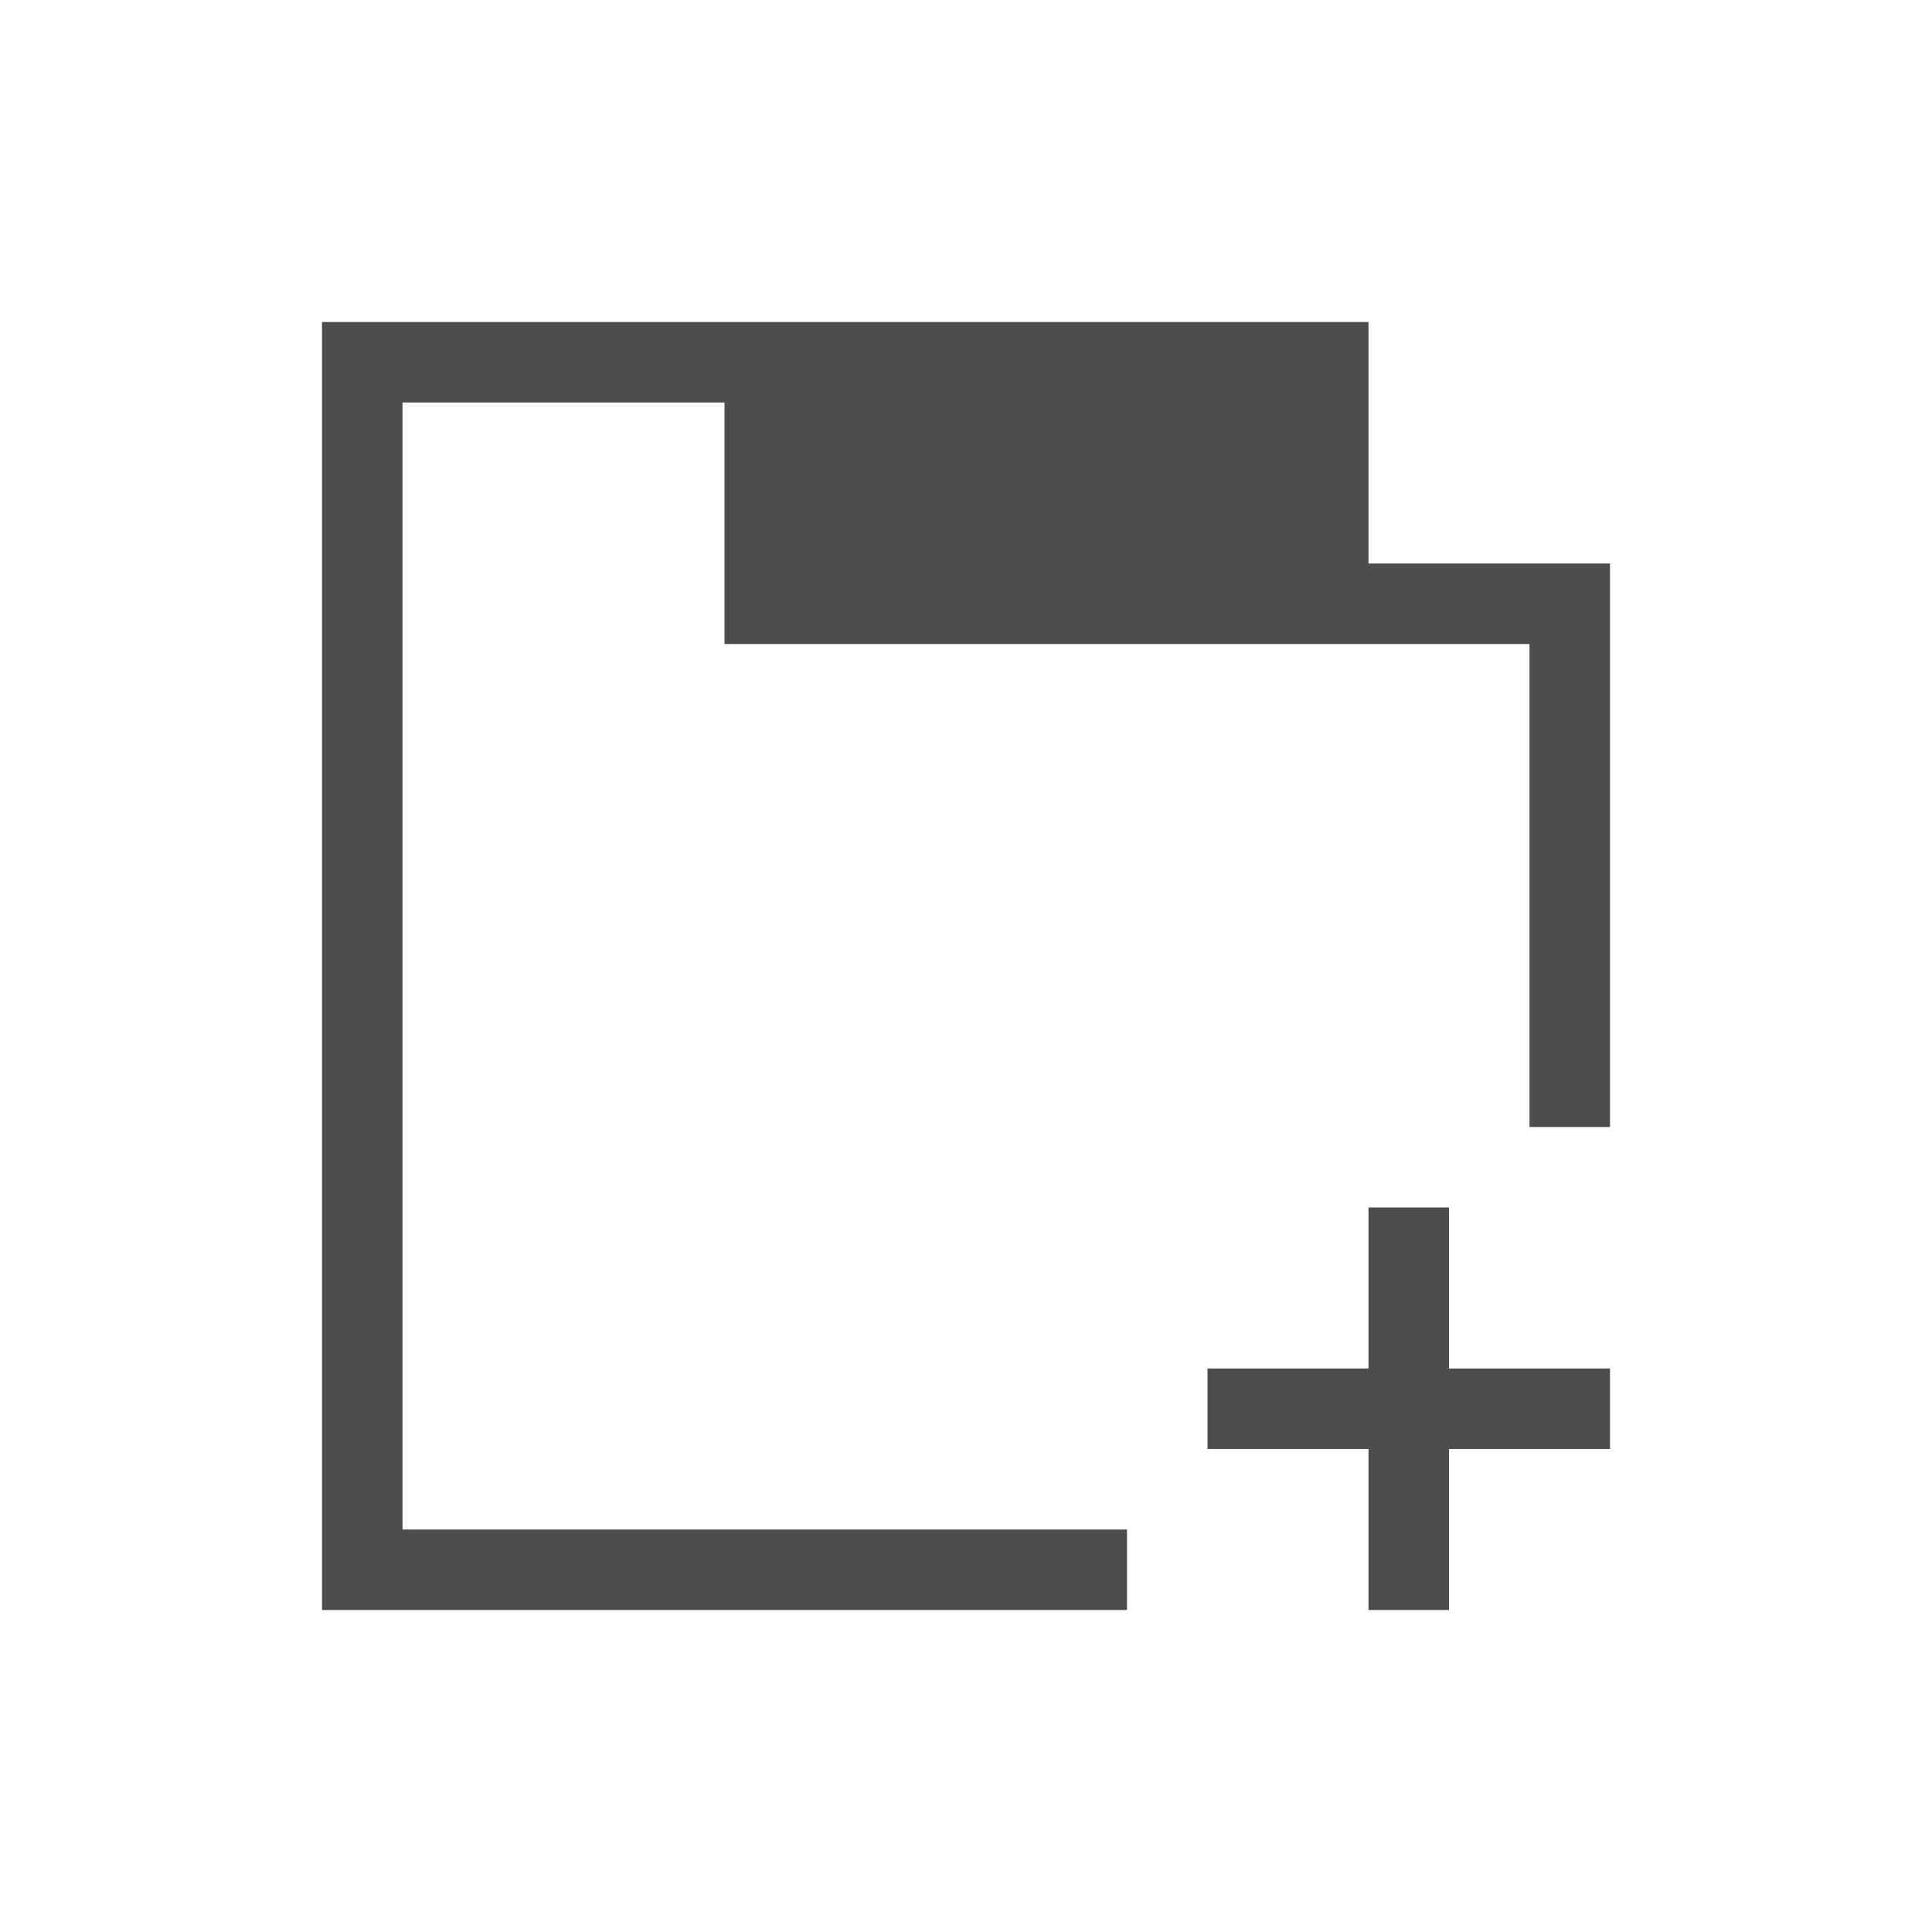
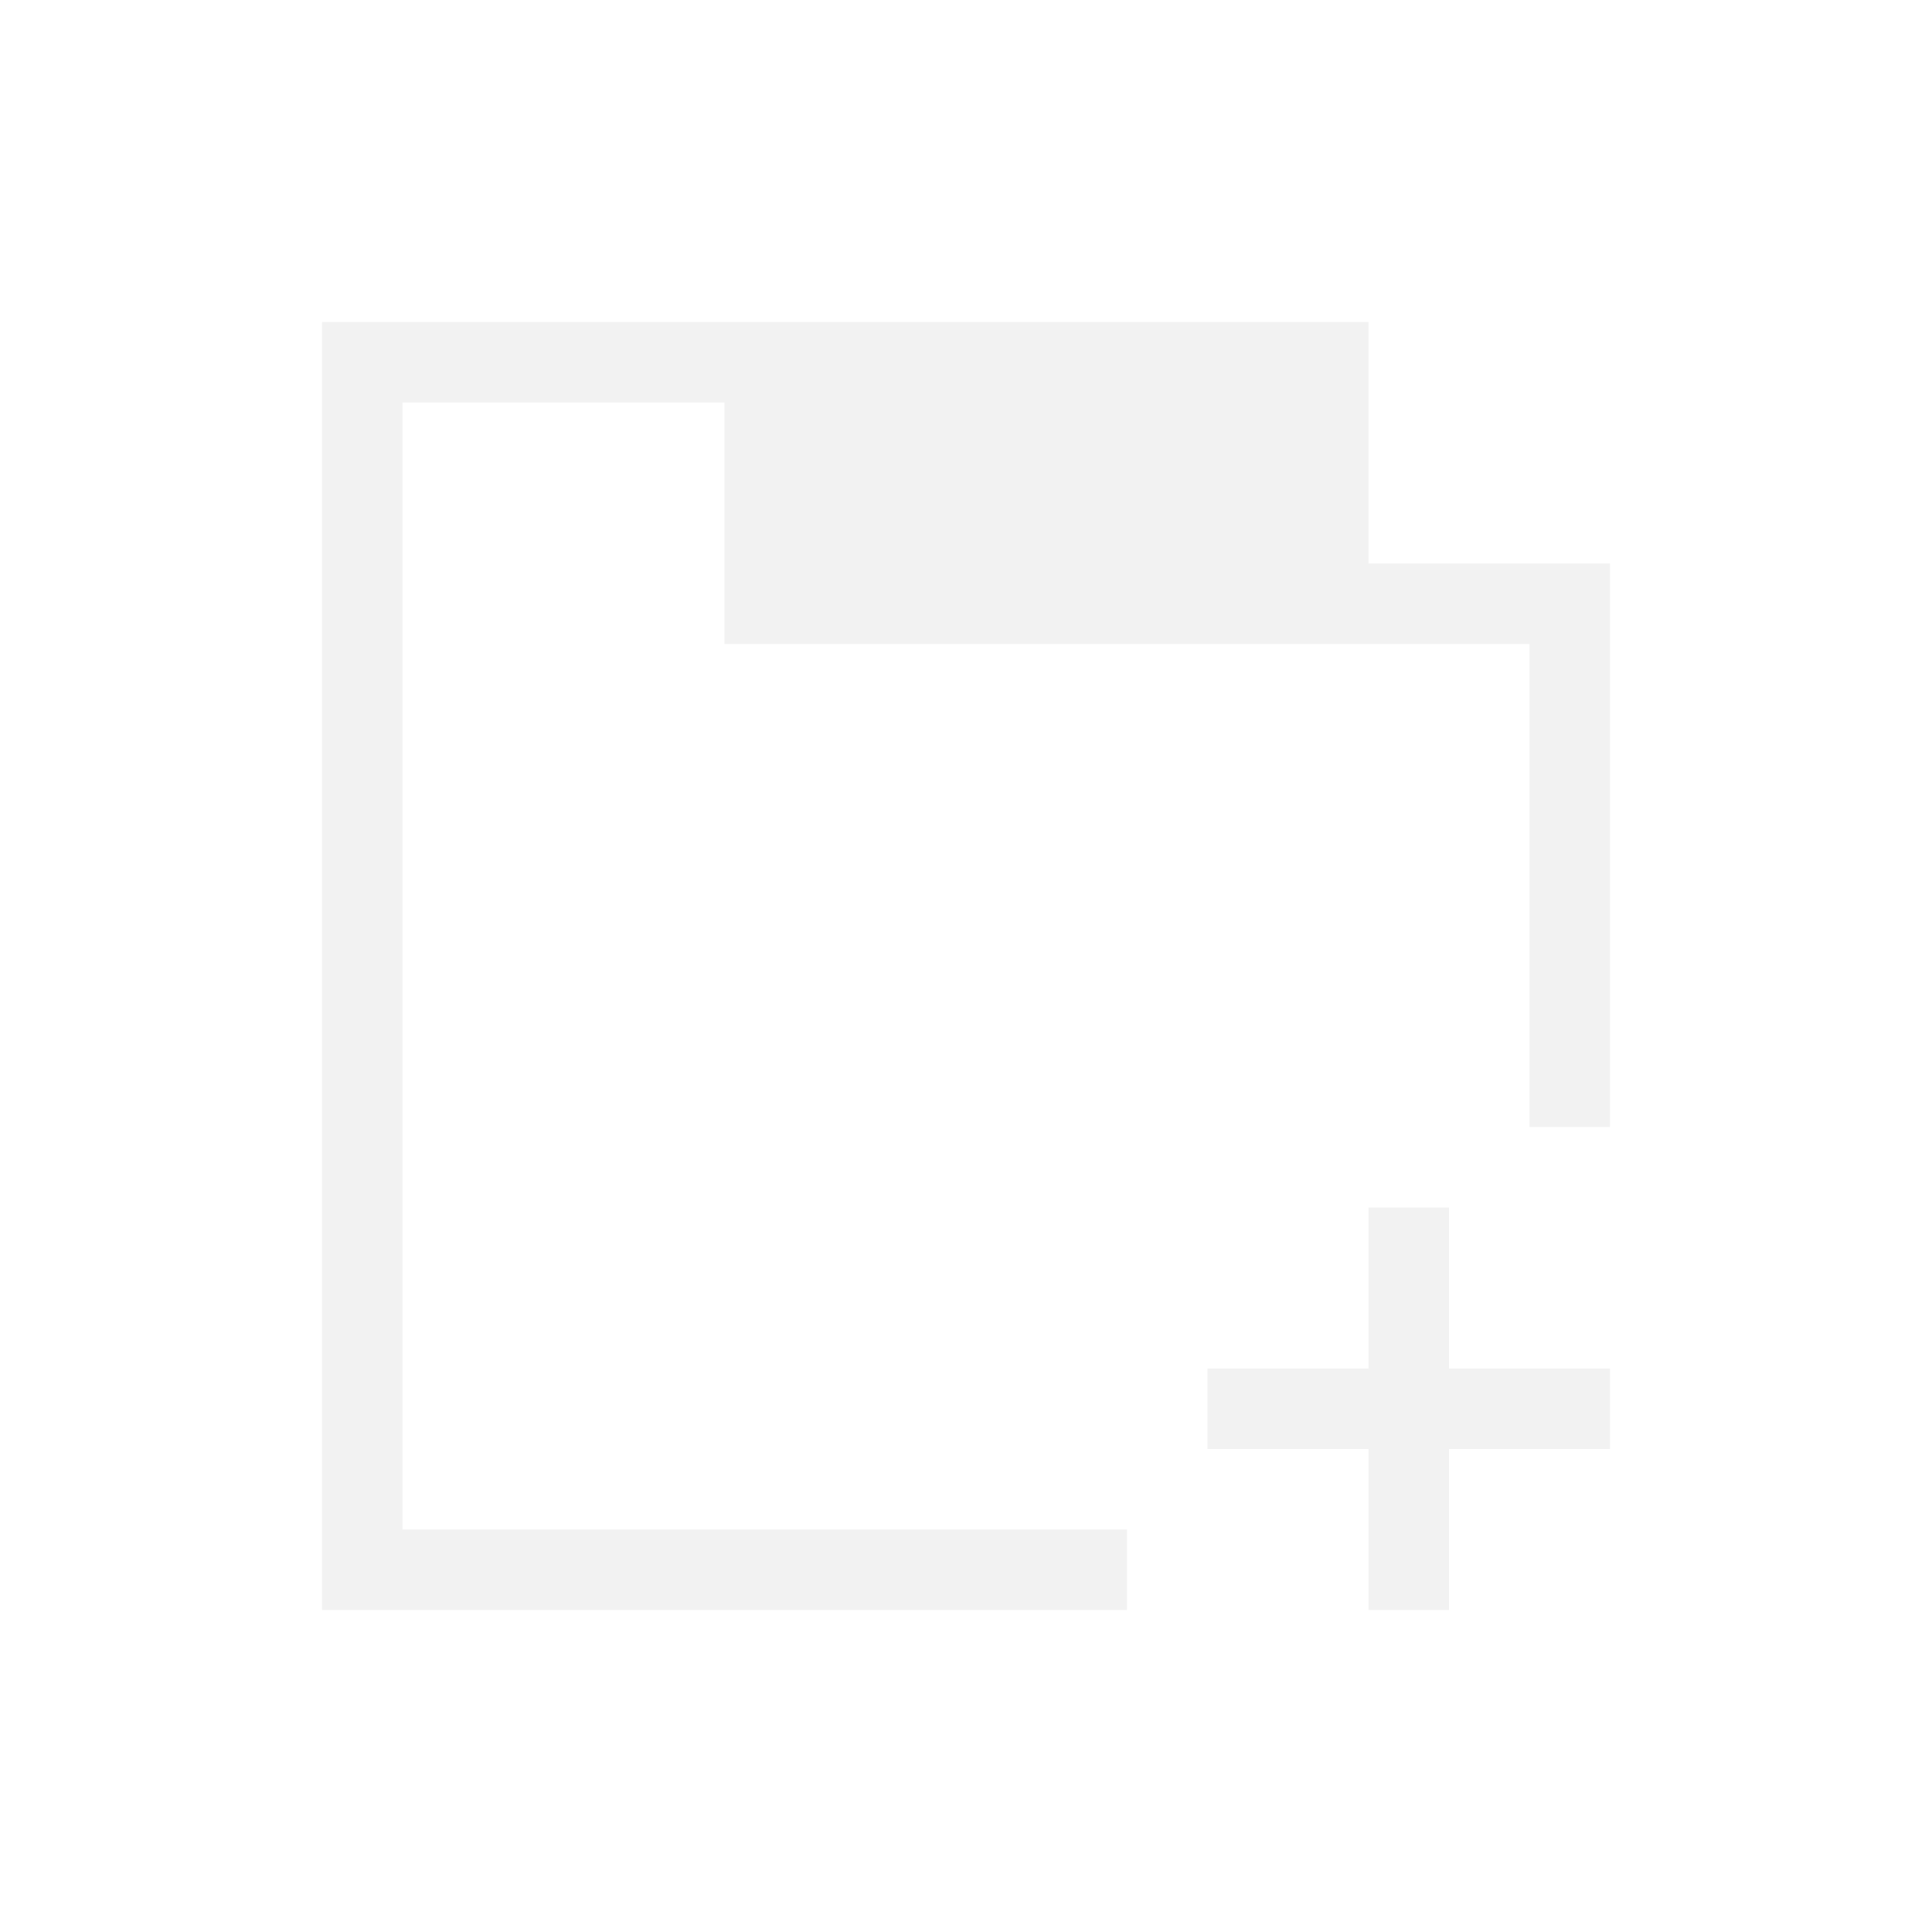
<svg xmlns="http://www.w3.org/2000/svg" width="24" height="24" id="svg3869" version="1.1">
  <defs id="defs3871">
    <linearGradient id="linearGradient4290-48">
      <stop id="stop4292-0" offset="0" style="stop-color:#a5a5a5;stop-opacity:1;" />
      <stop id="stop4294-0" offset="1" style="stop-color:#f5f2f5;stop-opacity:1;" />
    </linearGradient>
    <clipPath clipPathUnits="userSpaceOnUse" id="clipPath16">
      <path d="m 0,706.465 1490.926,0 L 1490.926,0 0,0 0,706.465 Z" id="path18" />
    </clipPath>
    <clipPath clipPathUnits="userSpaceOnUse" id="clipPath24">
      <path d="m 22.195,686.117 1447.735,0 0,-667.19 -1447.735,0 L 22.195,686.117 Z" id="path26" />
    </clipPath>
  </defs>
  <g id="layer1" transform="translate(-326,-532.3622)">
    <g transform="translate(-226.7225,-49.75706)" id="layer1-9">
-       <path id="rect4179" transform="translate(553.7225,583.1193)" d="m 3,3 0,1 0,14 0,1 10,0 0,-1 -9,0 0,-14 4,0 0,3 8,0 2,0 0,6 1,0 L 19,6 18,6 16,6 16,3 8,3 4,3 3,3 Z m 13,11 0,2 -2,0 0,1 2,0 0,2 1,0 0,-2 2,0 0,-1 -2,0 0,-2 -1,0 z" style="opacity:1;fill:#4d4d4d;fill-opacity:1;stroke:none" />
+       <path id="rect4179" transform="translate(553.7225,583.1193)" d="m 3,3 0,1 0,14 0,1 10,0 0,-1 -9,0 0,-14 4,0 0,3 8,0 2,0 0,6 1,0 L 19,6 18,6 16,6 16,3 8,3 4,3 3,3 Z m 13,11 0,2 -2,0 0,1 2,0 0,2 1,0 0,-2 2,0 0,-1 -2,0 0,-2 -1,0 z" style="opacity:1;fill:#f2f2f2;fill-opacity:1;stroke:none" />
    </g>
  </g>
</svg>
